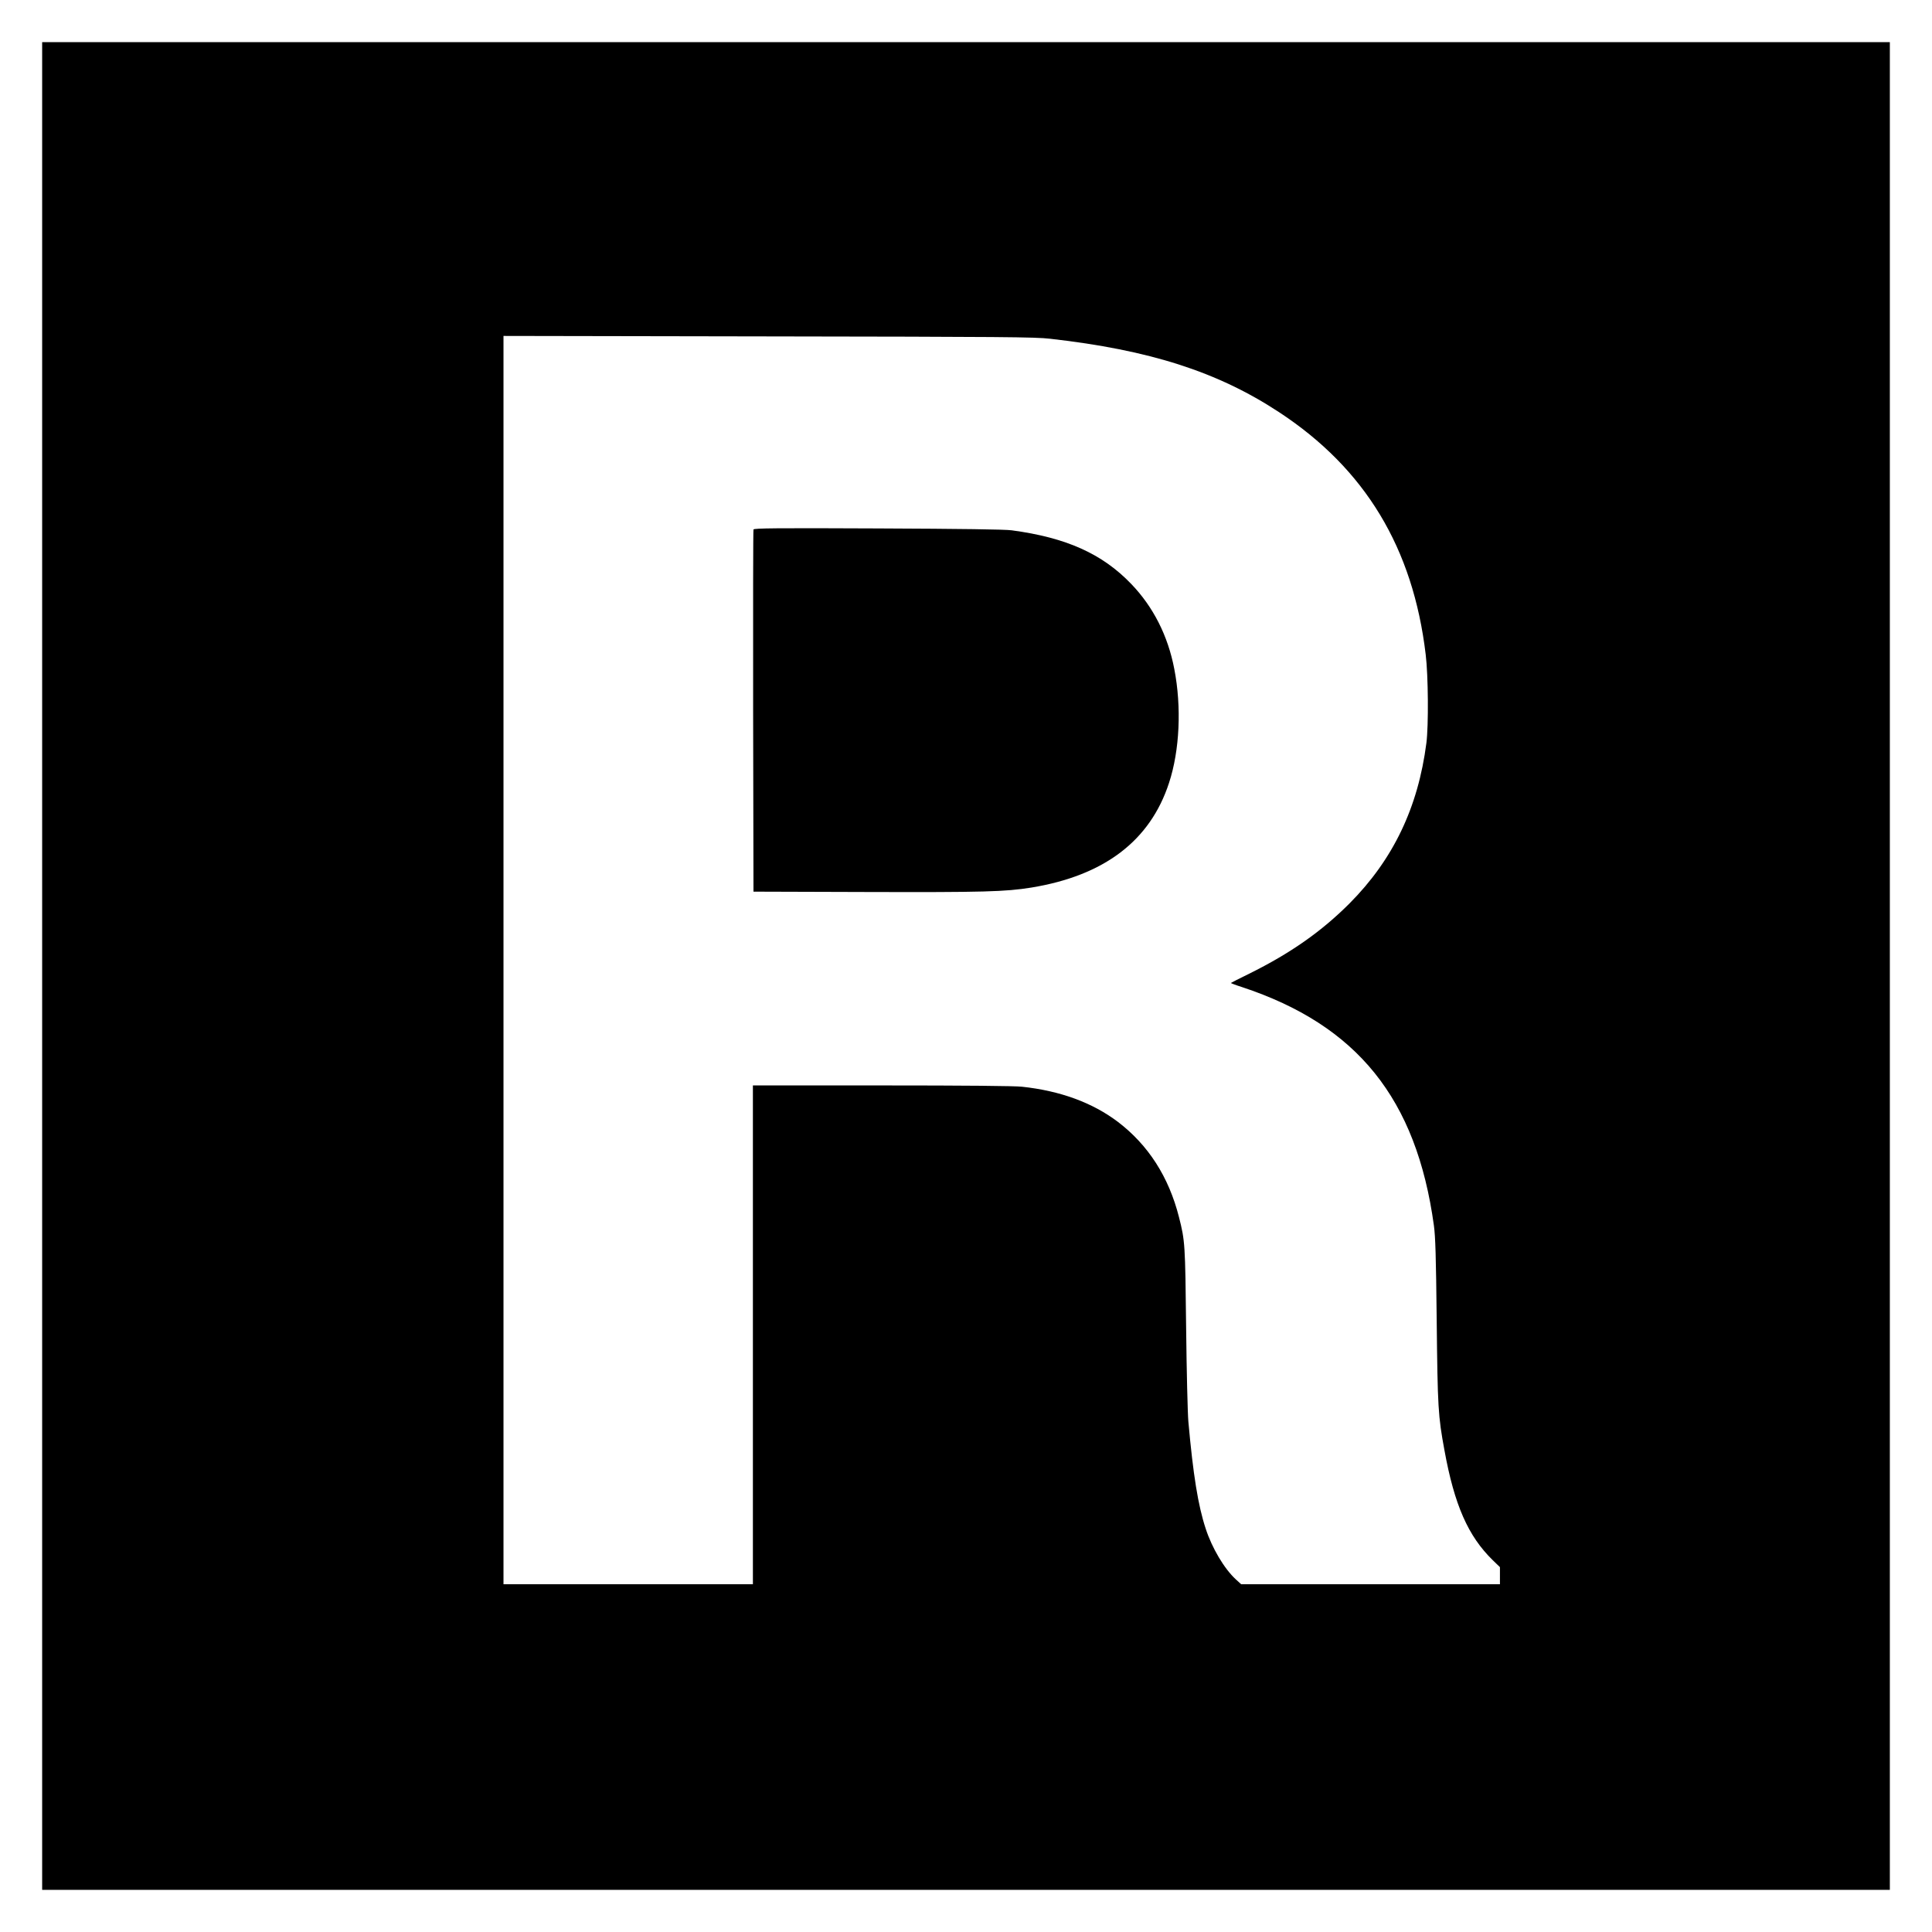
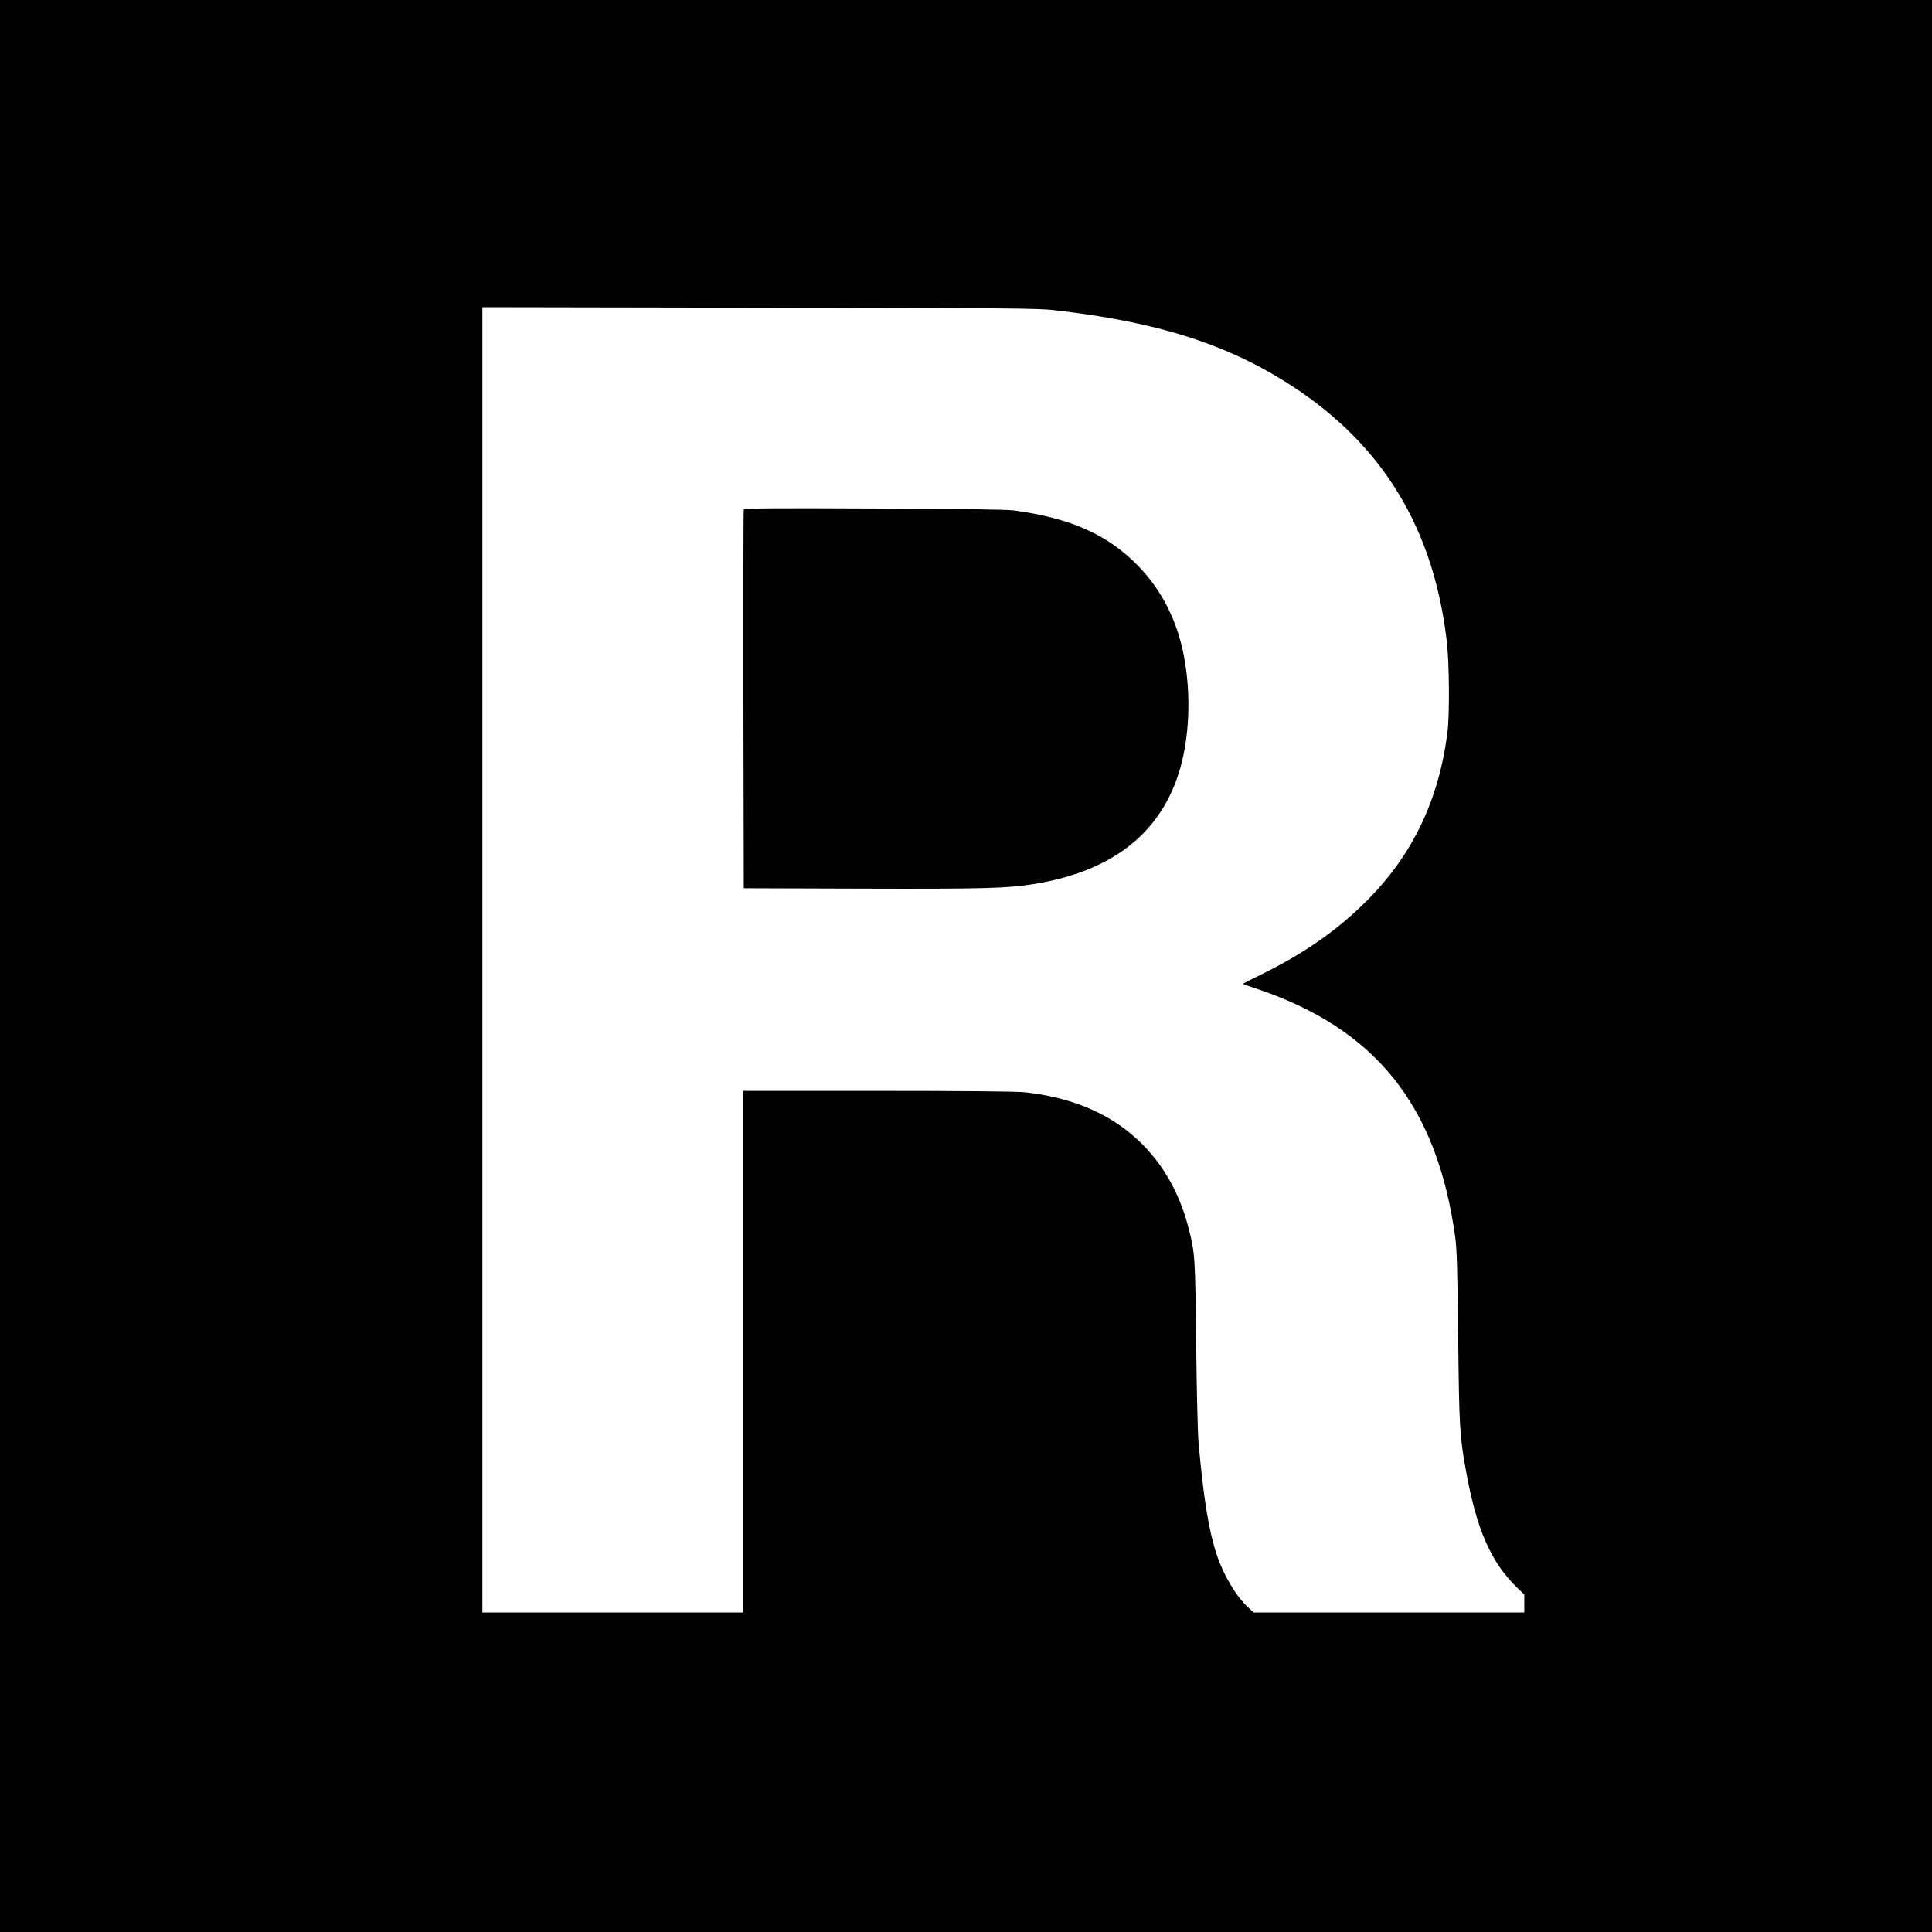
- <svg xmlns="http://www.w3.org/2000/svg" version="1.0" width="1650pt" height="1650pt" viewBox="0 0 1650 1650" preserveAspectRatio="xMidYMid meet">
-   <g transform="translate(0,1650) scale(0.1,-0.1)" fill="#000000" stroke="none">
-     <path d="M360 8250 l0 -7890 7890 0 7890 0 0 7890 0 7890 -7890 0 -7890 0 0 -7890z m8608 5357 c851 -96 1431 -282 1957 -628 734 -482 1143 -1159 1251 -2069 22 -179 25 -606 6 -755 -71 -552 -284 -996 -657 -1371 -239 -239 -503 -425 -857 -600 -84 -41 -154 -77 -156 -79 -2 -1 41 -18 95 -35 985 -326 1490 -953 1639 -2036 13 -95 18 -260 24 -814 8 -742 12 -813 66 -1105 85 -468 202 -734 413 -940 l61 -59 0 -73 0 -73 -1105 0 -1105 0 -45 41 c-100 92 -204 268 -258 434 -65 197 -107 458 -148 915 -6 69 -15 429 -19 800 -8 715 -9 741 -61 945 -87 344 -263 617 -522 814 -217 164 -492 265 -819 300 -62 7 -492 11 -1198 11 l-1100 0 0 -2130 0 -2130 -1065 0 -1065 0 0 5330 0 5331 2263 -4 c2005 -3 2278 -5 2405 -20z" />
-     <path d="M6435 11978 c-3 -7 -4 -706 -3 -1553 l3 -1540 965 -3 c1004 -3 1186 2 1409 38 622 102 1014 400 1175 894 91 277 108 648 45 972 -54 284 -180 532 -369 728 -247 257 -555 395 -1020 457 -57 8 -434 13 -1143 16 -870 4 -1058 2 -1062 -9z" />
-   </g>
+ <svg xmlns="http://www.w3.org/2000/svg" viewBox="0 0 1578 1578">
+   <path d="M0 789v789h1578V0H0zm860.8-535.7c85.1 9.6 143.1 28.2 195.7 62.8 73.4 48.2 114.3 115.9 125.1 206.9 2.2 17.9 2.5 60.6.6 75.5-7.1 55.2-28.4 99.6-65.7 137.1-23.9 23.9-50.3 42.5-85.7 60-8.4 4.1-15.4 7.7-15.6 7.9s4.1 1.8 9.5 3.5c98.5 32.6 149 95.3 163.9 203.6 1.3 9.5 1.8 26 2.4 81.4.8 74.2 1.2 81.3 6.6 110.5 8.5 46.8 20.2 73.4 41.3 94l6.1 5.9v14.6h-221l-4.5-4.1c-10-9.2-20.4-26.8-25.8-43.4-6.5-19.7-10.7-45.8-14.8-91.5-.6-6.9-1.5-42.9-1.9-80-.8-71.5-.9-74.1-6.1-94.5-8.7-34.4-26.3-61.7-52.2-81.4-21.7-16.4-49.2-26.5-81.9-30-6.2-.7-49.2-1.1-119.8-1.1H607v426H394V250.9l226.3.4c200.5.3 227.8.5 240.5 2z" />
+   <path d="M607.5 416.2c-.3.7-.4 70.6-.3 155.3l.3 154 96.5.3c100.4.3 118.6-.2 140.9-3.8q93.3-15.3 117.5-89.4c9.1-27.7 10.8-64.8 4.5-97.2-5.4-28.4-18-53.2-36.9-72.8-24.7-25.7-55.5-39.5-102-45.7-5.7-.8-43.4-1.3-114.3-1.6-87-.4-105.8-.2-106.2.9z" />
</svg>
